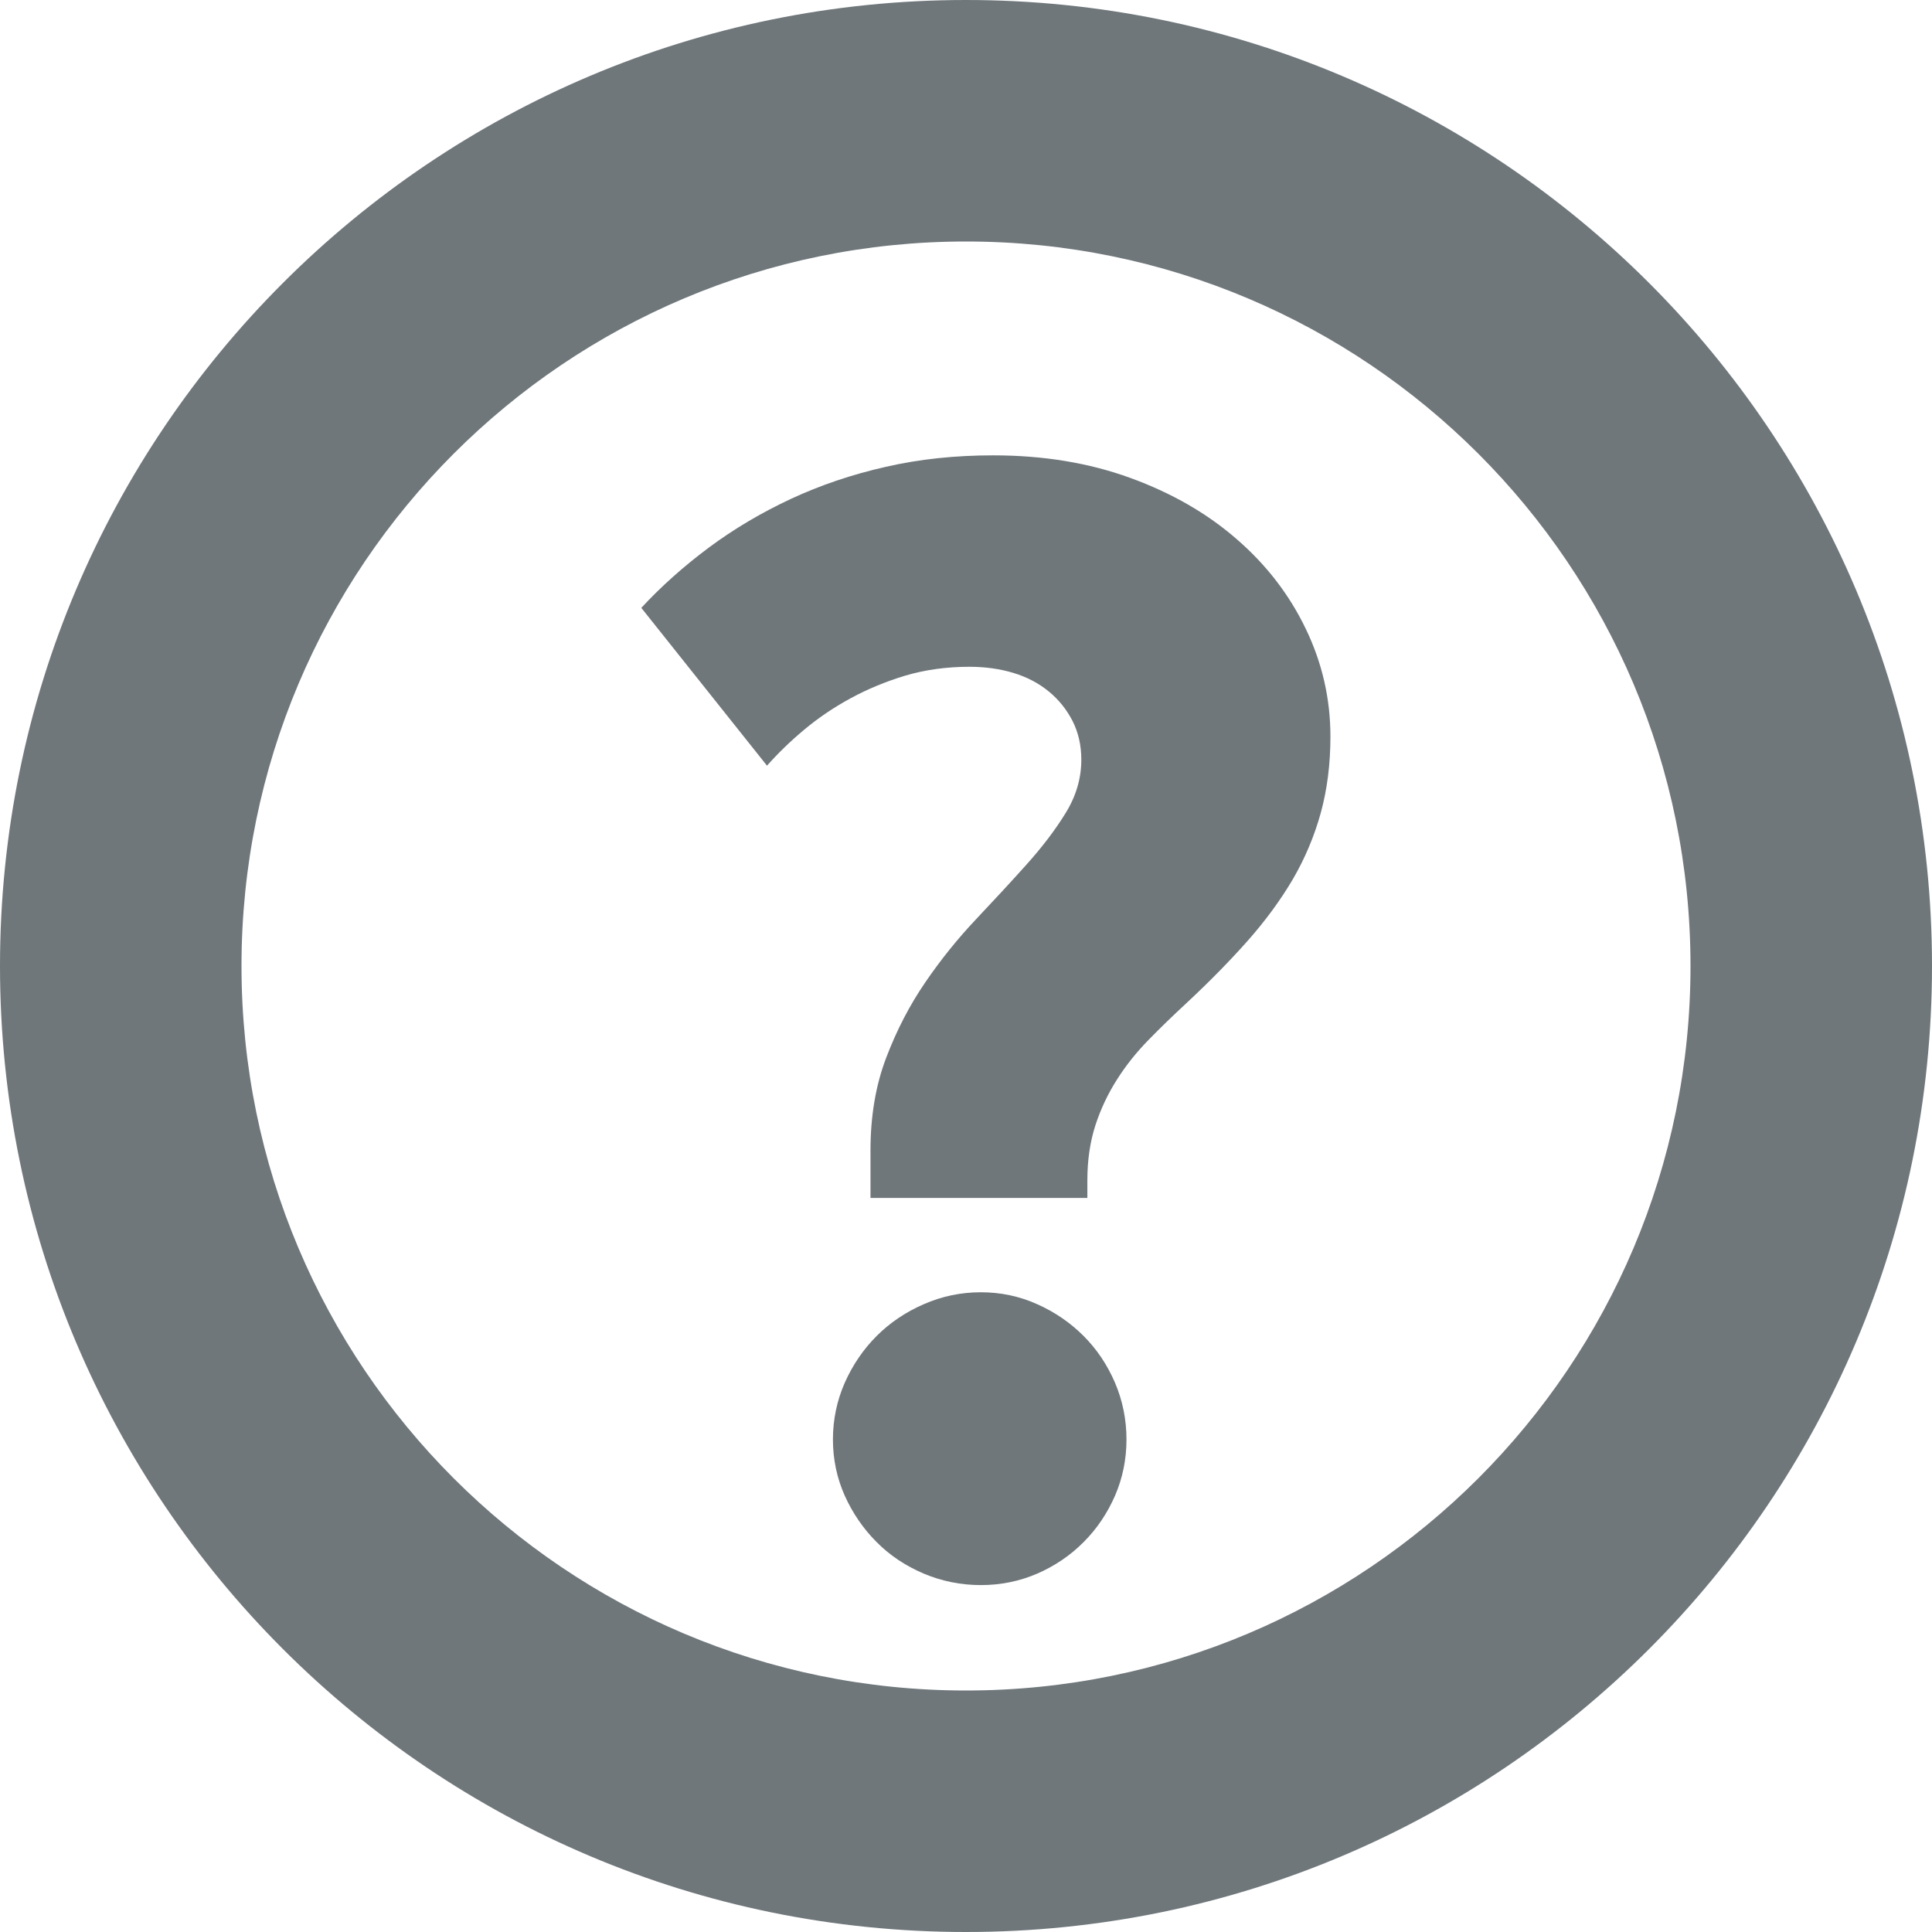
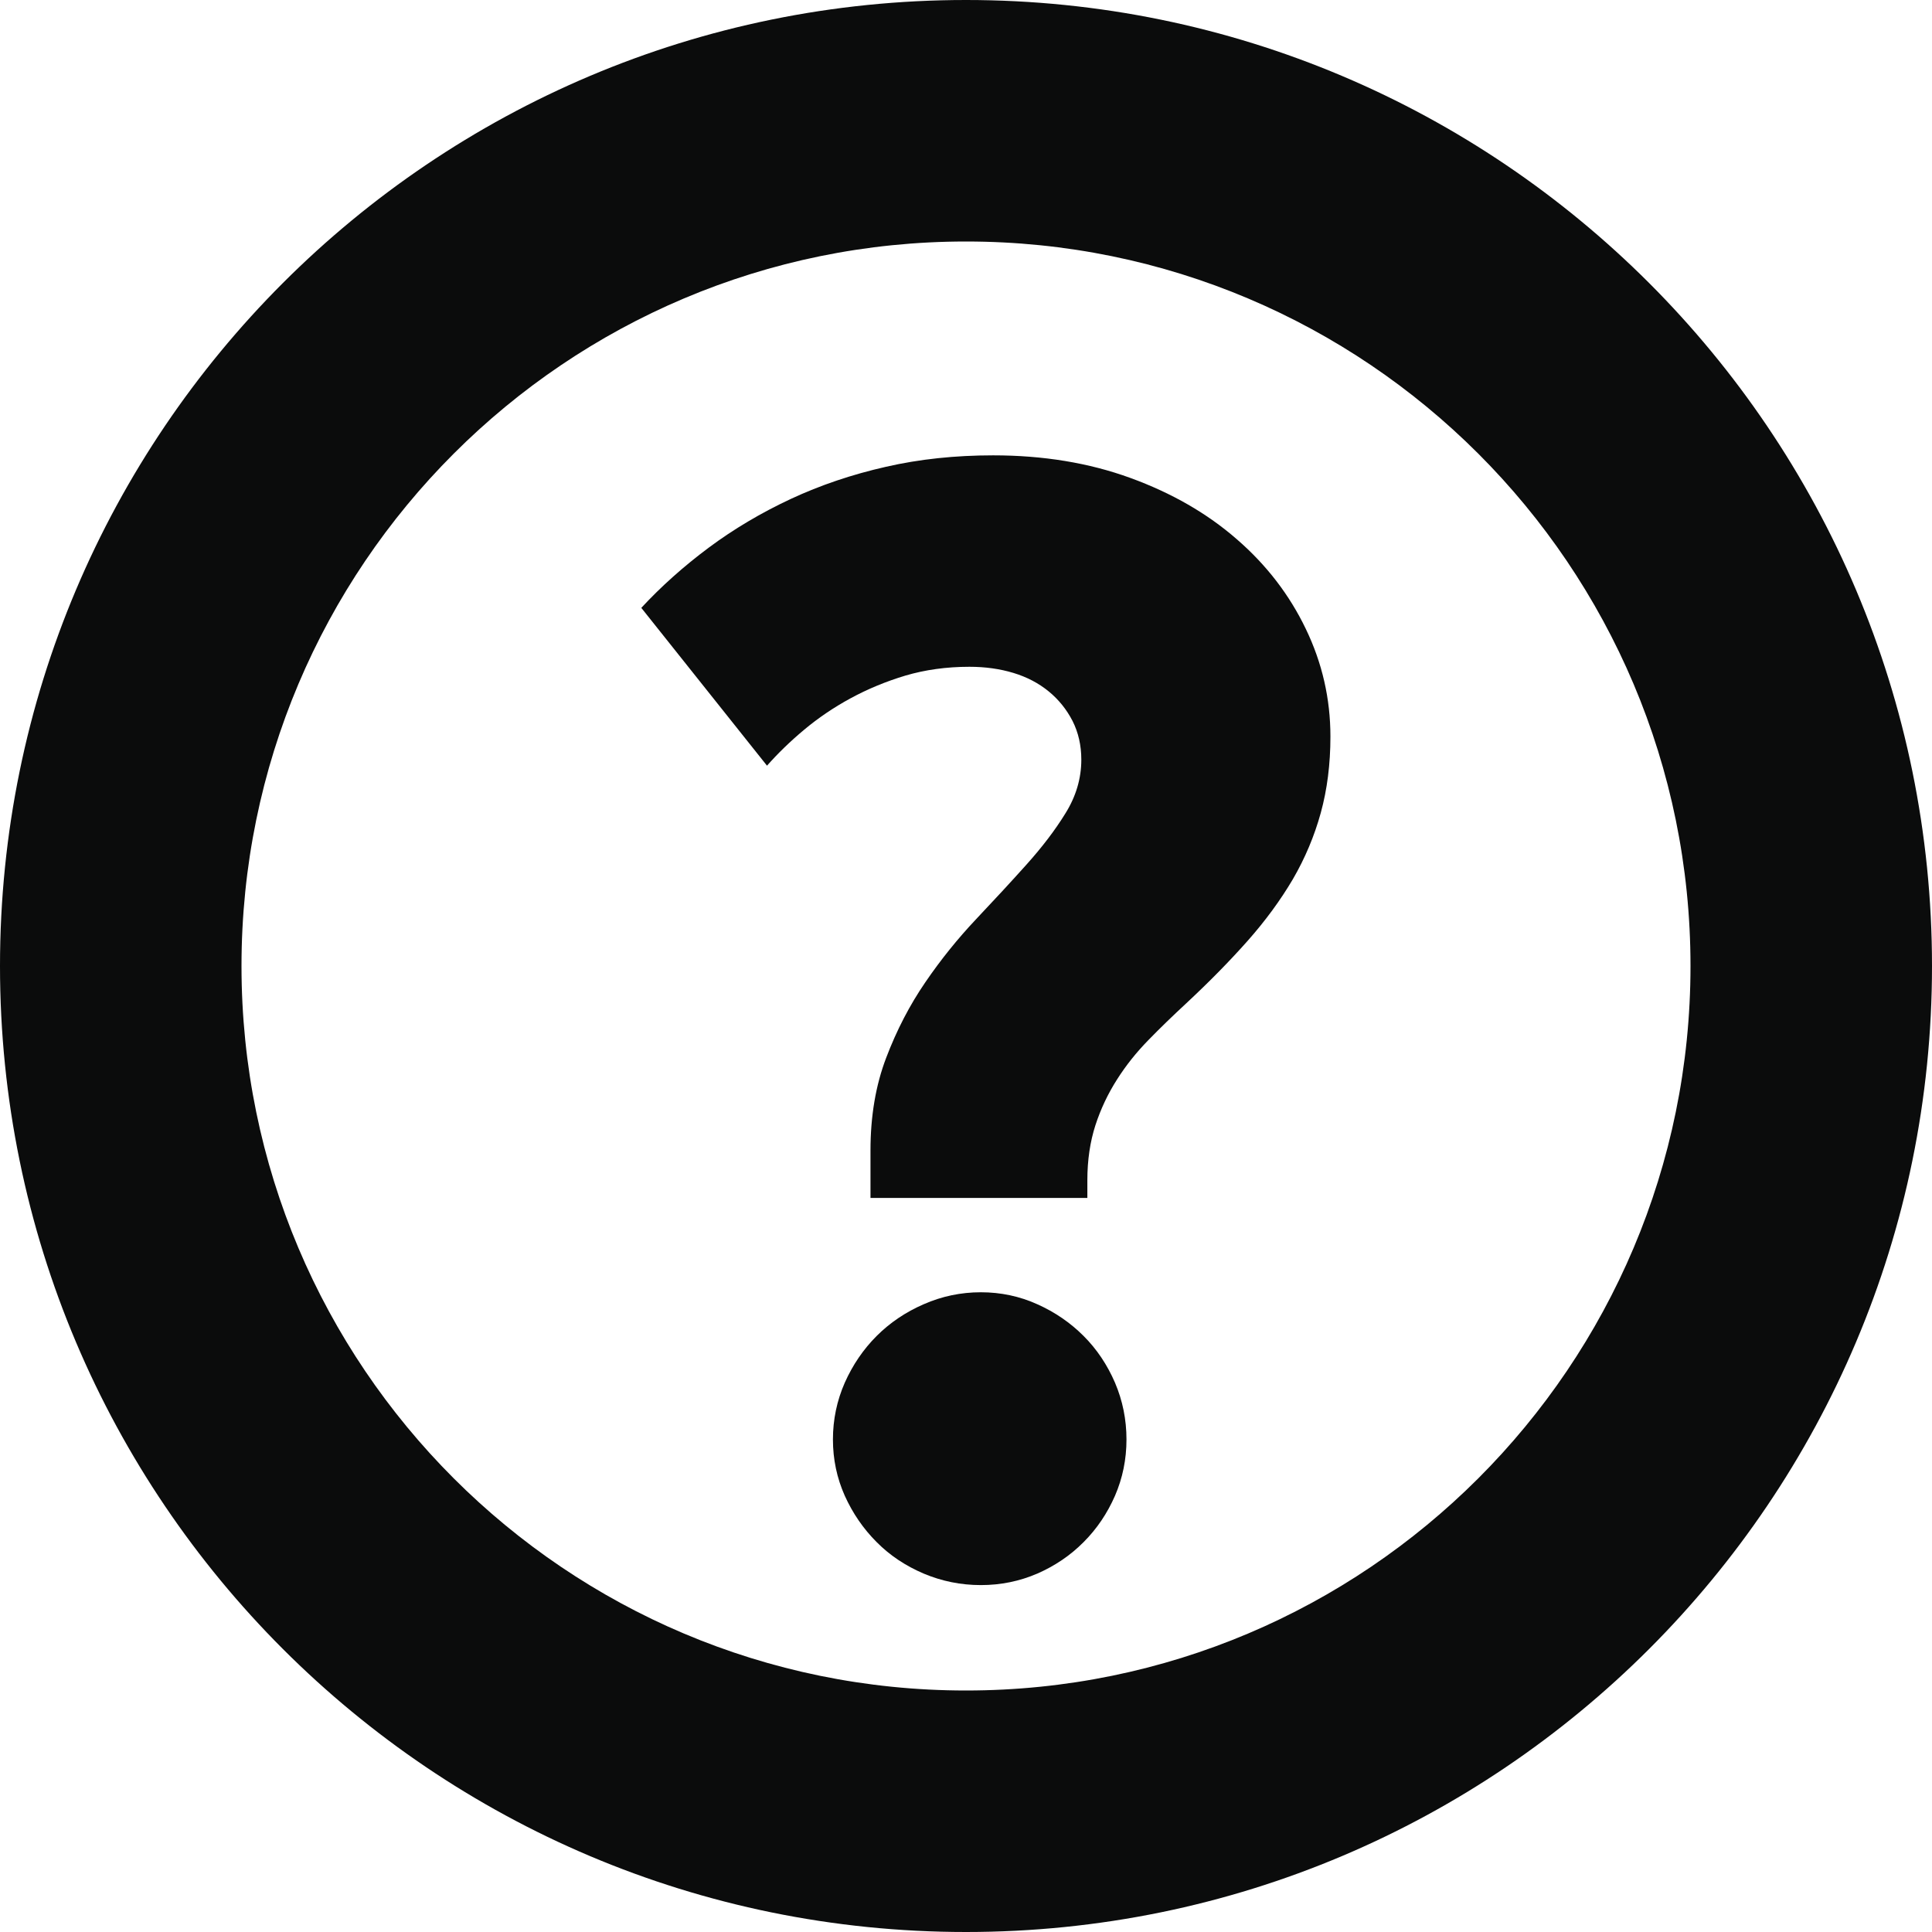
<svg xmlns="http://www.w3.org/2000/svg" width="16px" height="16px" viewBox="0 0 16 16" version="1.1">
  <defs />
  <g id="Page-1" stroke="none" stroke-width="1" fill="none" fill-rule="evenodd">
-     <g id="Info_icon" fill="#6F777B">
+     <g id="Info_icon" fill="#0B0C0C">
      <path d="M8,16 C12.418,16 16,12.418 16,8 C16,3.582 12.418,0 8,0 C3.582,0 0,3.582 0,8 C0,12.418 3.582,16 8,16 Z M8,14 C11.314,14 14,11.314 14,8 C14,4.686 11.314,2 8,2 C4.686,2 2,4.686 2,8 C2,11.314 4.686,14 8,14 Z" id="?" />
      <path d="M7.209,9.921 L7.209,9.528 C7.209,9.244 7.252,8.988 7.339,8.76 C7.426,8.531 7.534,8.323 7.663,8.135 C7.792,7.946 7.932,7.773 8.082,7.614 C8.232,7.455 8.372,7.304 8.501,7.16 C8.63,7.016 8.738,6.875 8.824,6.735 C8.911,6.595 8.955,6.447 8.955,6.291 C8.955,6.172 8.93,6.065 8.882,5.97 C8.833,5.875 8.767,5.793 8.685,5.726 C8.602,5.658 8.505,5.607 8.393,5.573 C8.281,5.539 8.159,5.522 8.028,5.522 C7.837,5.522 7.661,5.547 7.498,5.595 C7.335,5.644 7.184,5.707 7.044,5.783 C6.904,5.859 6.776,5.946 6.66,6.043 C6.544,6.14 6.441,6.24 6.352,6.341 L5.311,5.034 C5.476,4.856 5.662,4.69 5.87,4.535 C6.077,4.381 6.303,4.247 6.549,4.132 C6.794,4.018 7.057,3.929 7.336,3.866 C7.615,3.802 7.911,3.771 8.225,3.771 C8.639,3.771 9.018,3.833 9.361,3.958 C9.704,4.083 9.998,4.252 10.243,4.466 C10.489,4.679 10.679,4.927 10.814,5.208 C10.95,5.49 11.018,5.787 11.018,6.1 C11.018,6.329 10.991,6.539 10.938,6.732 C10.885,6.924 10.808,7.107 10.707,7.281 C10.605,7.454 10.48,7.625 10.332,7.792 C10.184,7.959 10.015,8.131 9.824,8.309 C9.714,8.411 9.609,8.512 9.51,8.614 C9.411,8.715 9.324,8.824 9.25,8.941 C9.176,9.057 9.116,9.183 9.072,9.318 C9.028,9.454 9.005,9.606 9.005,9.775 L9.005,9.921 L7.209,9.921 Z M6.898,11.921 C6.898,11.756 6.931,11.599 6.996,11.451 C7.062,11.303 7.15,11.174 7.26,11.064 C7.37,10.954 7.5,10.866 7.65,10.801 C7.8,10.735 7.958,10.702 8.123,10.702 C8.288,10.702 8.444,10.735 8.59,10.801 C8.736,10.866 8.864,10.954 8.974,11.064 C9.084,11.174 9.17,11.303 9.234,11.451 C9.297,11.599 9.329,11.756 9.329,11.921 C9.329,12.086 9.297,12.241 9.234,12.387 C9.17,12.533 9.084,12.661 8.974,12.771 C8.864,12.882 8.736,12.968 8.59,13.032 C8.444,13.095 8.288,13.127 8.123,13.127 C7.958,13.127 7.8,13.095 7.65,13.032 C7.5,12.968 7.37,12.882 7.26,12.771 C7.15,12.661 7.062,12.533 6.996,12.387 C6.931,12.241 6.898,12.086 6.898,11.921 L6.898,11.921 Z" id="?" />
    </g>
  </g>
</svg>
